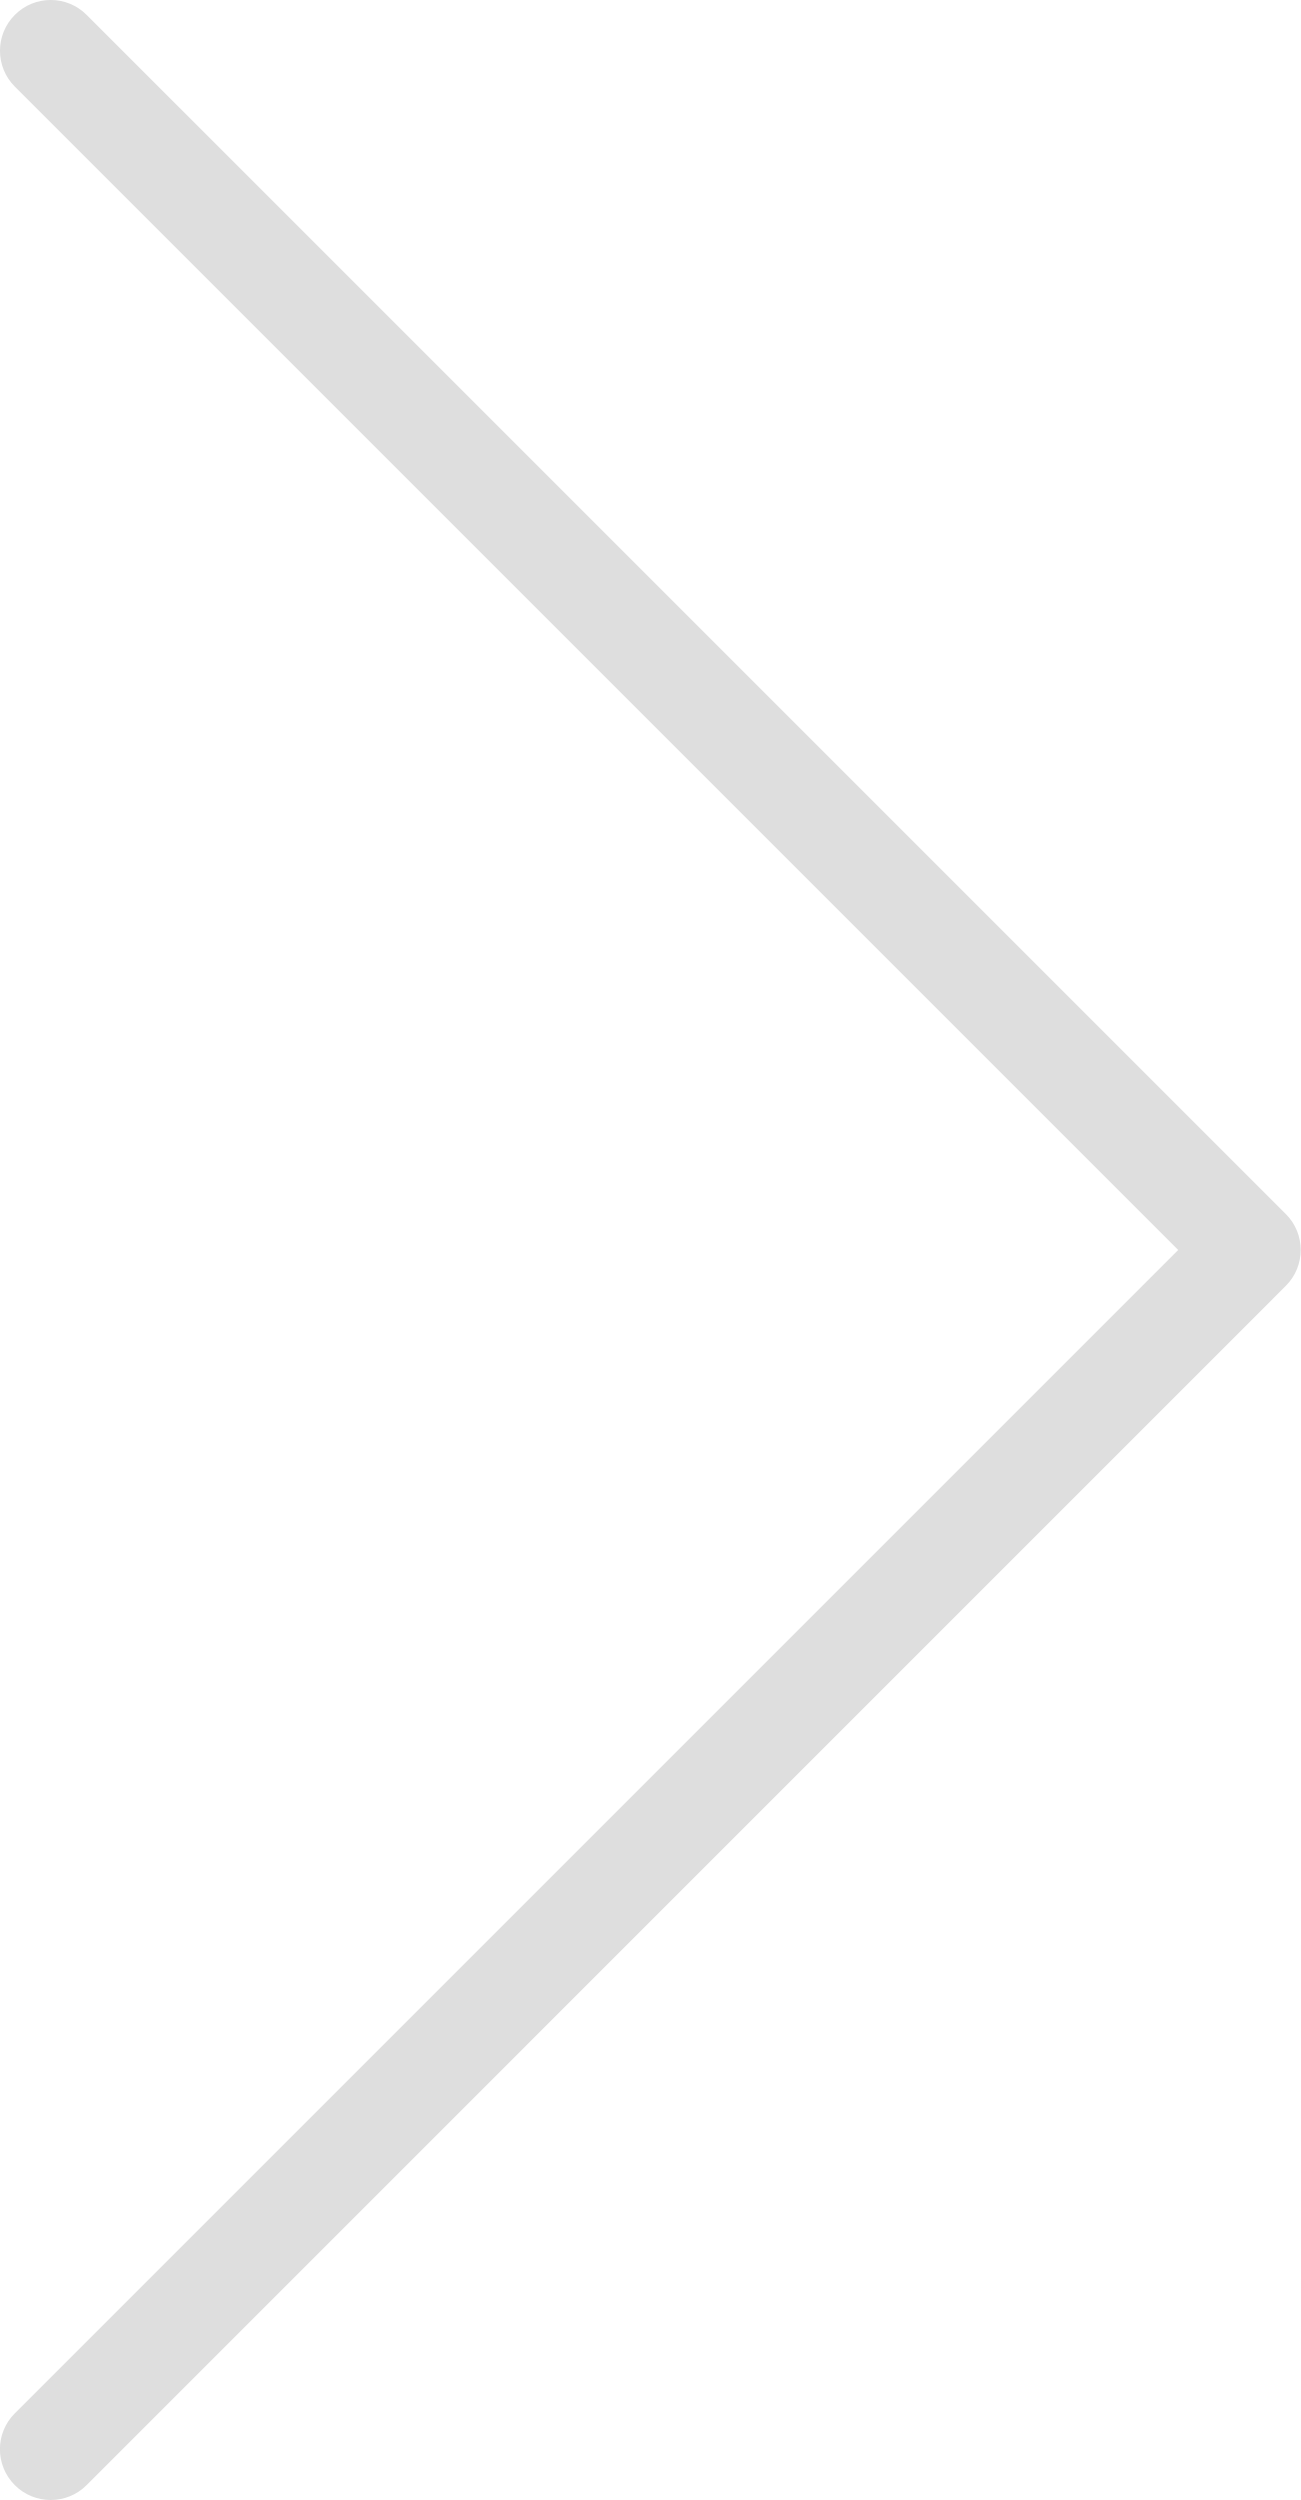
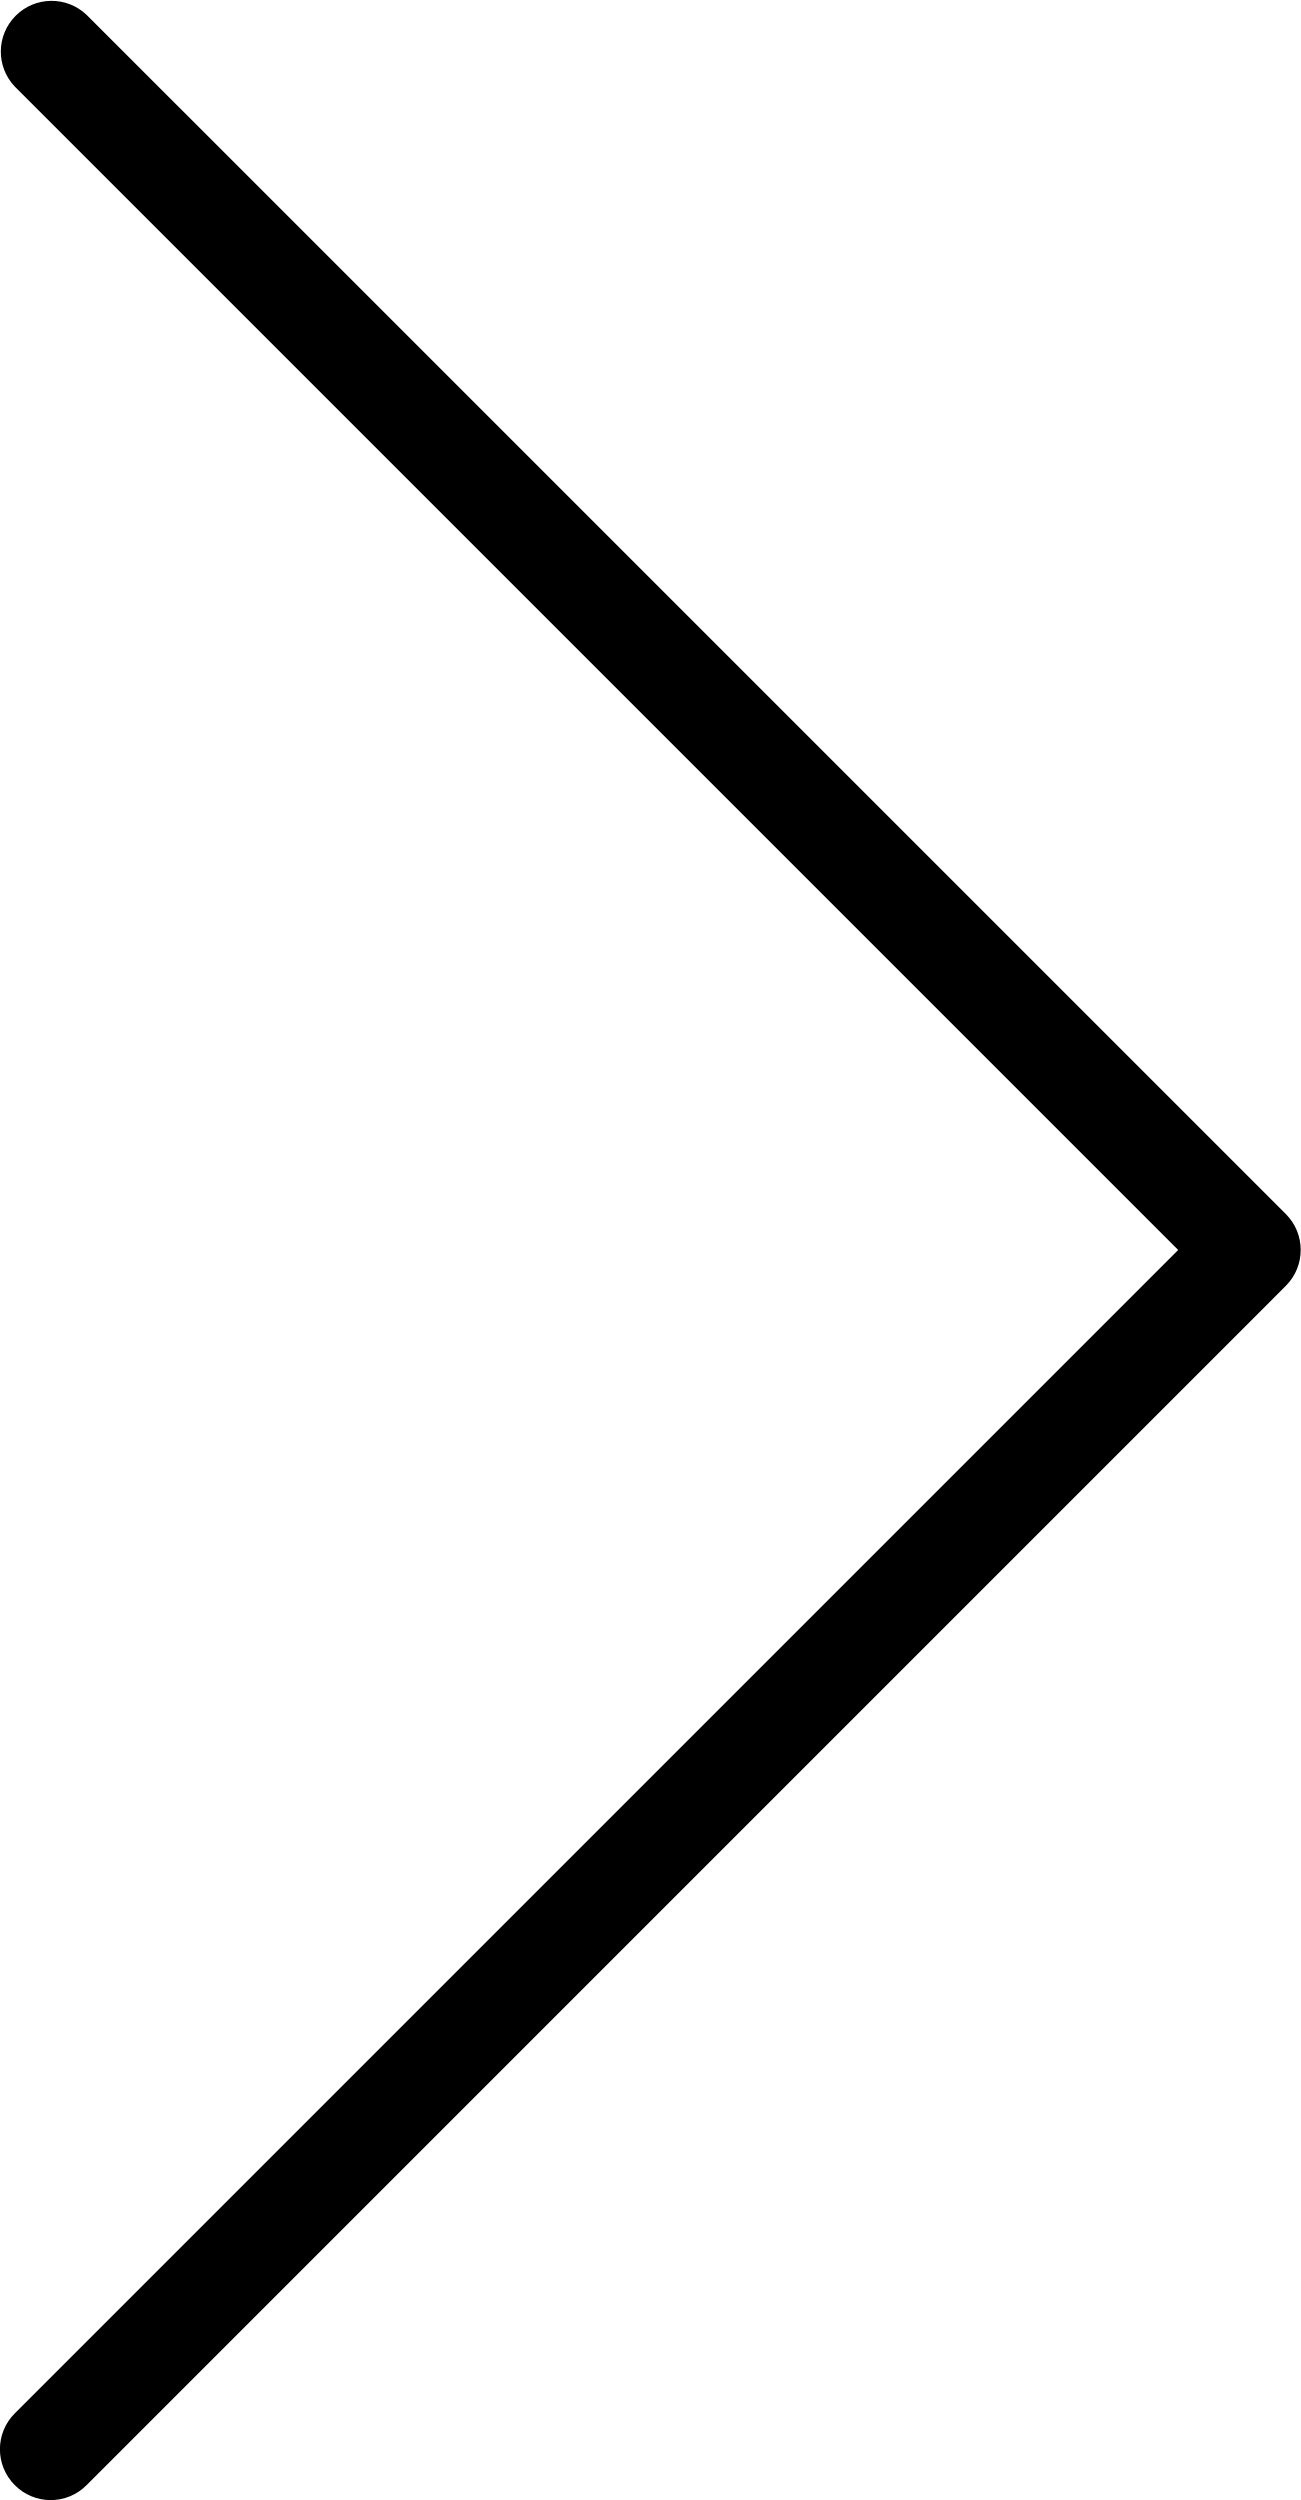
- <svg xmlns="http://www.w3.org/2000/svg" version="1.1" id="Layer_1" x="0px" y="0px" width="21.706px" height="41.719px" viewBox="0 0 21.706 41.719" enable-background="new 0 0 21.706 41.719" xml:space="preserve">
-   <path fill="#dedede" d="M19.661,20.859L0.248,1.446c-0.331-0.331-0.331-0.867,0-1.198c0.33-0.331,0.867-0.331,1.197,0l20.013,20.012 c0.33,0.33,0.33,0.867,0,1.197L1.445,41.471c-0.164,0.165-0.382,0.248-0.599,0.248s-0.434-0.083-0.599-0.248 c-0.331-0.331-0.331-0.867,0-1.198L19.661,20.859z" />
+ <svg xmlns="http://www.w3.org/2000/svg" width="21.706" height="41.719">
+   <path d="M19.661 20.859L.248 1.446A.847.847 0 0 1 1.445.248L21.458 20.26c.33.33.33.867 0 1.197L1.445 41.471a.843.843 0 0 1-1.198 0 .847.847 0 0 1 0-1.198l19.414-19.414z" />
</svg>
